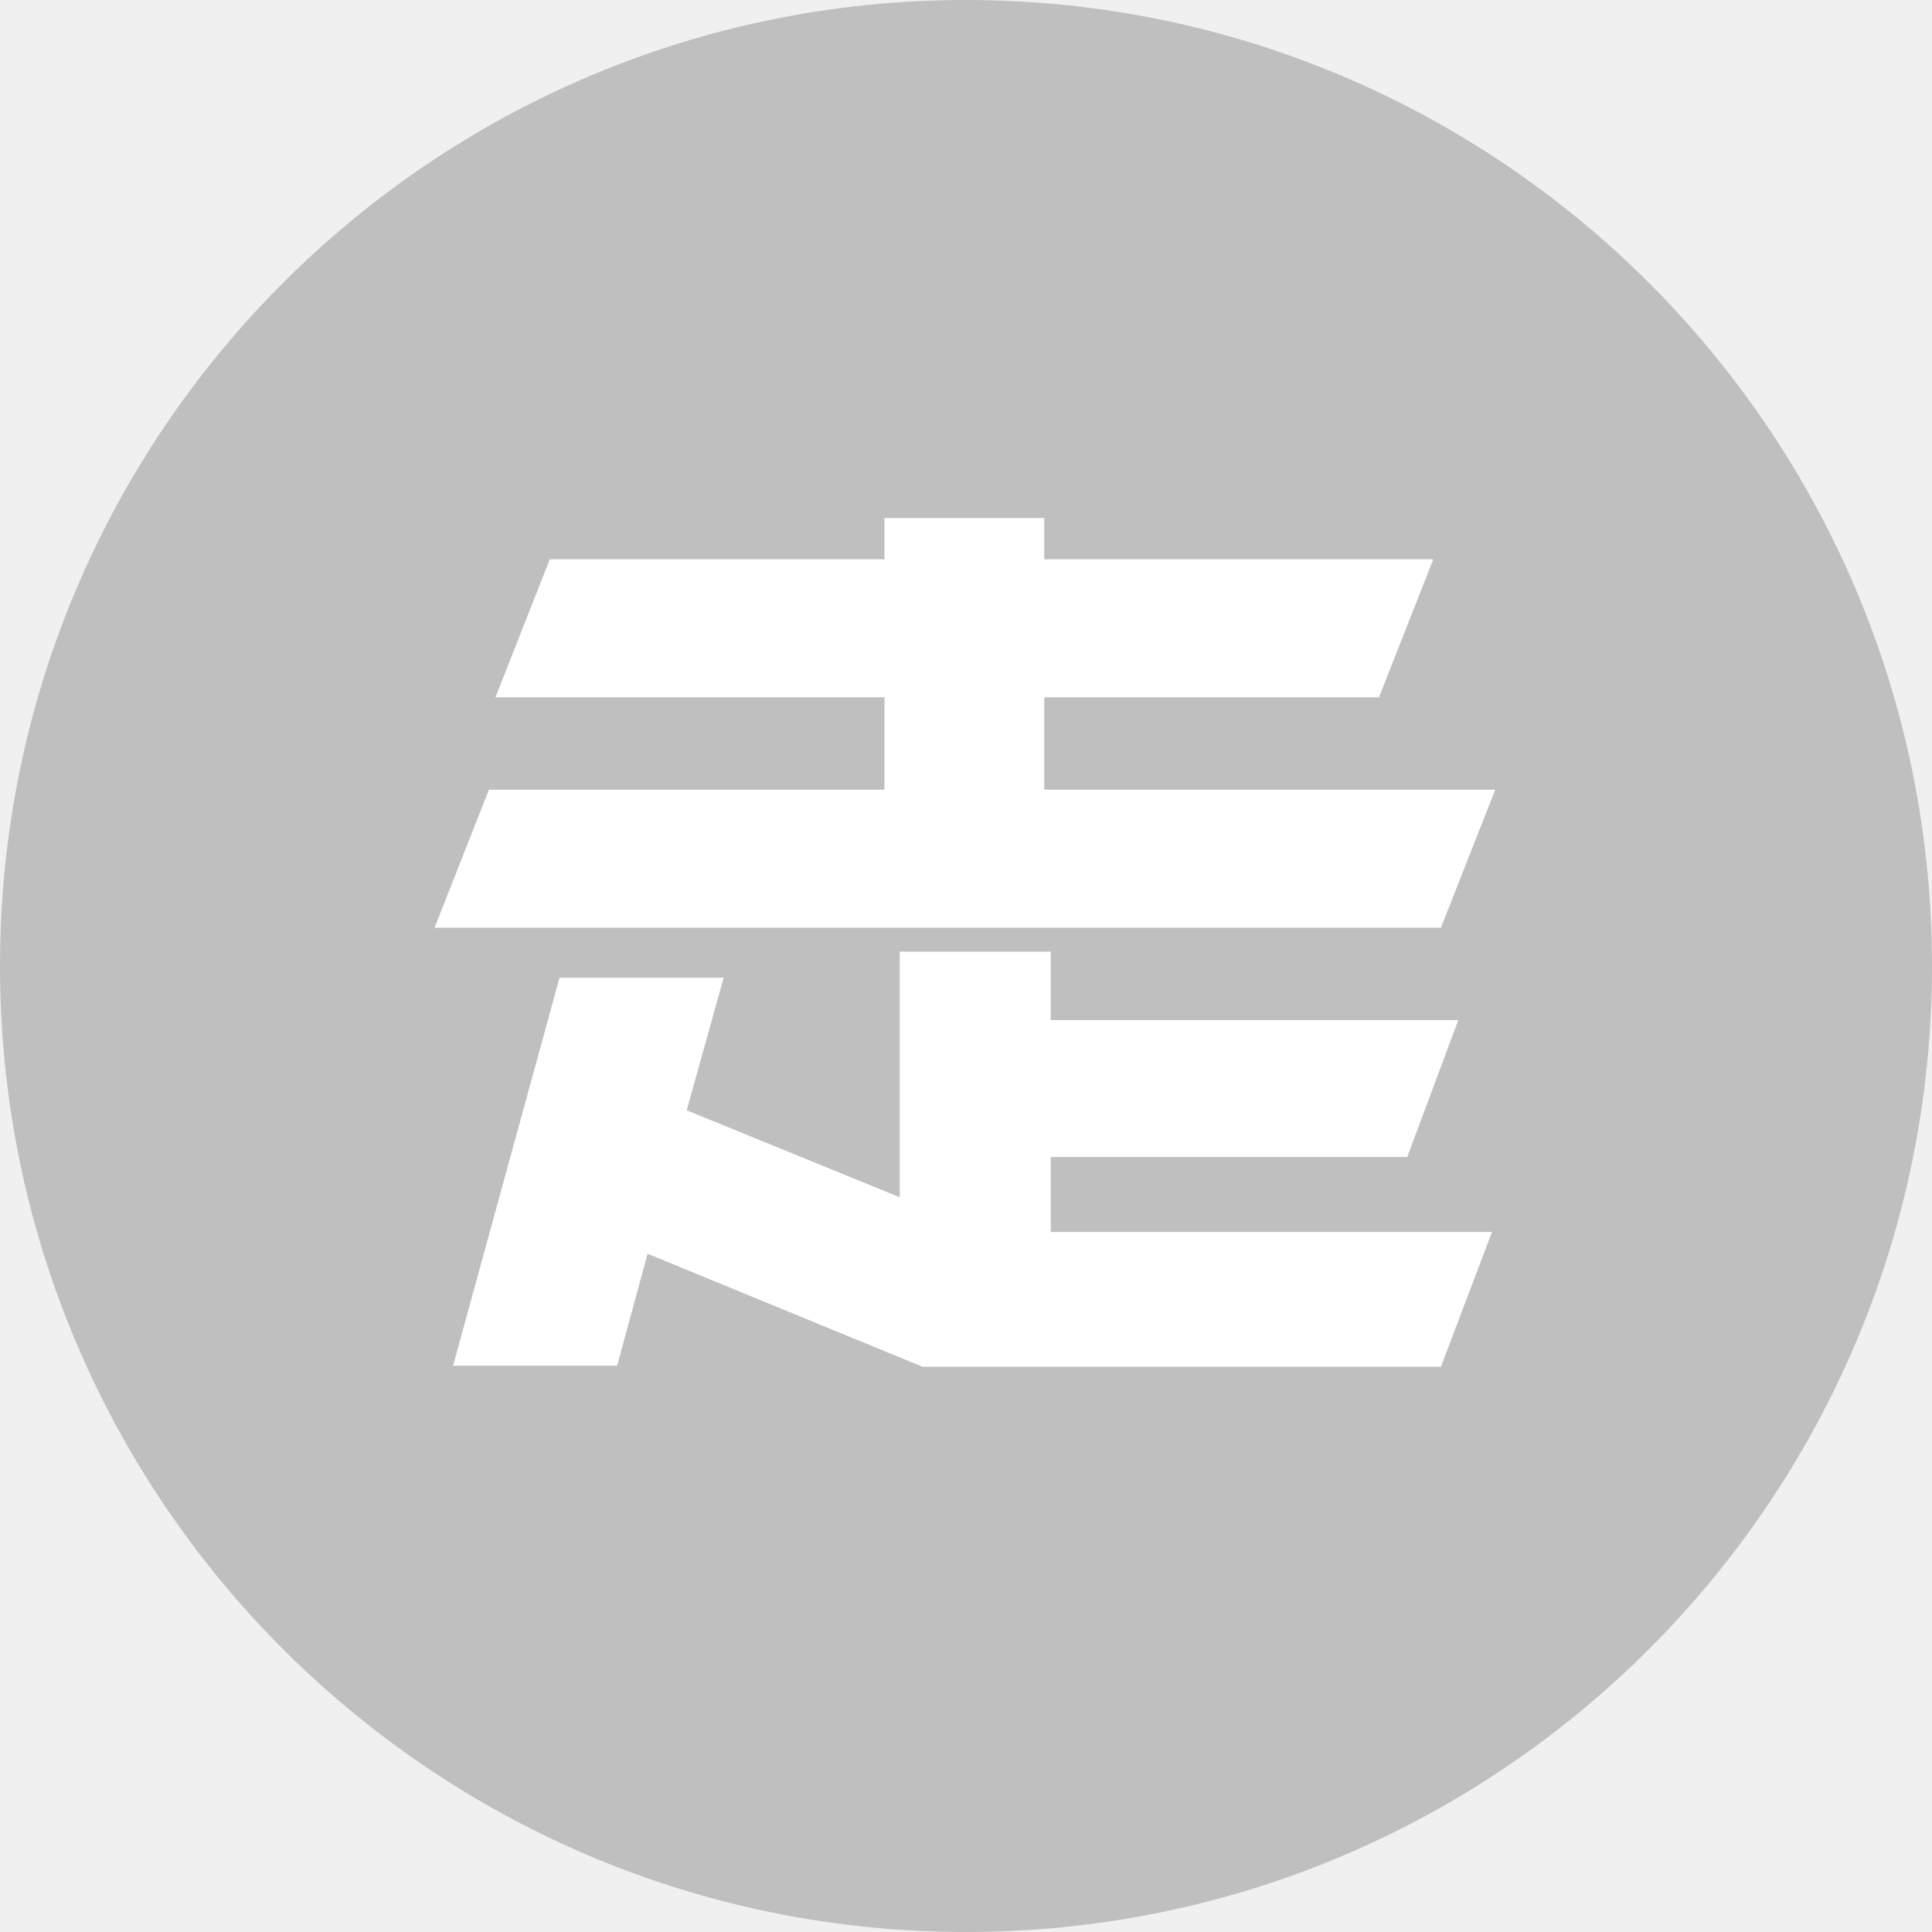
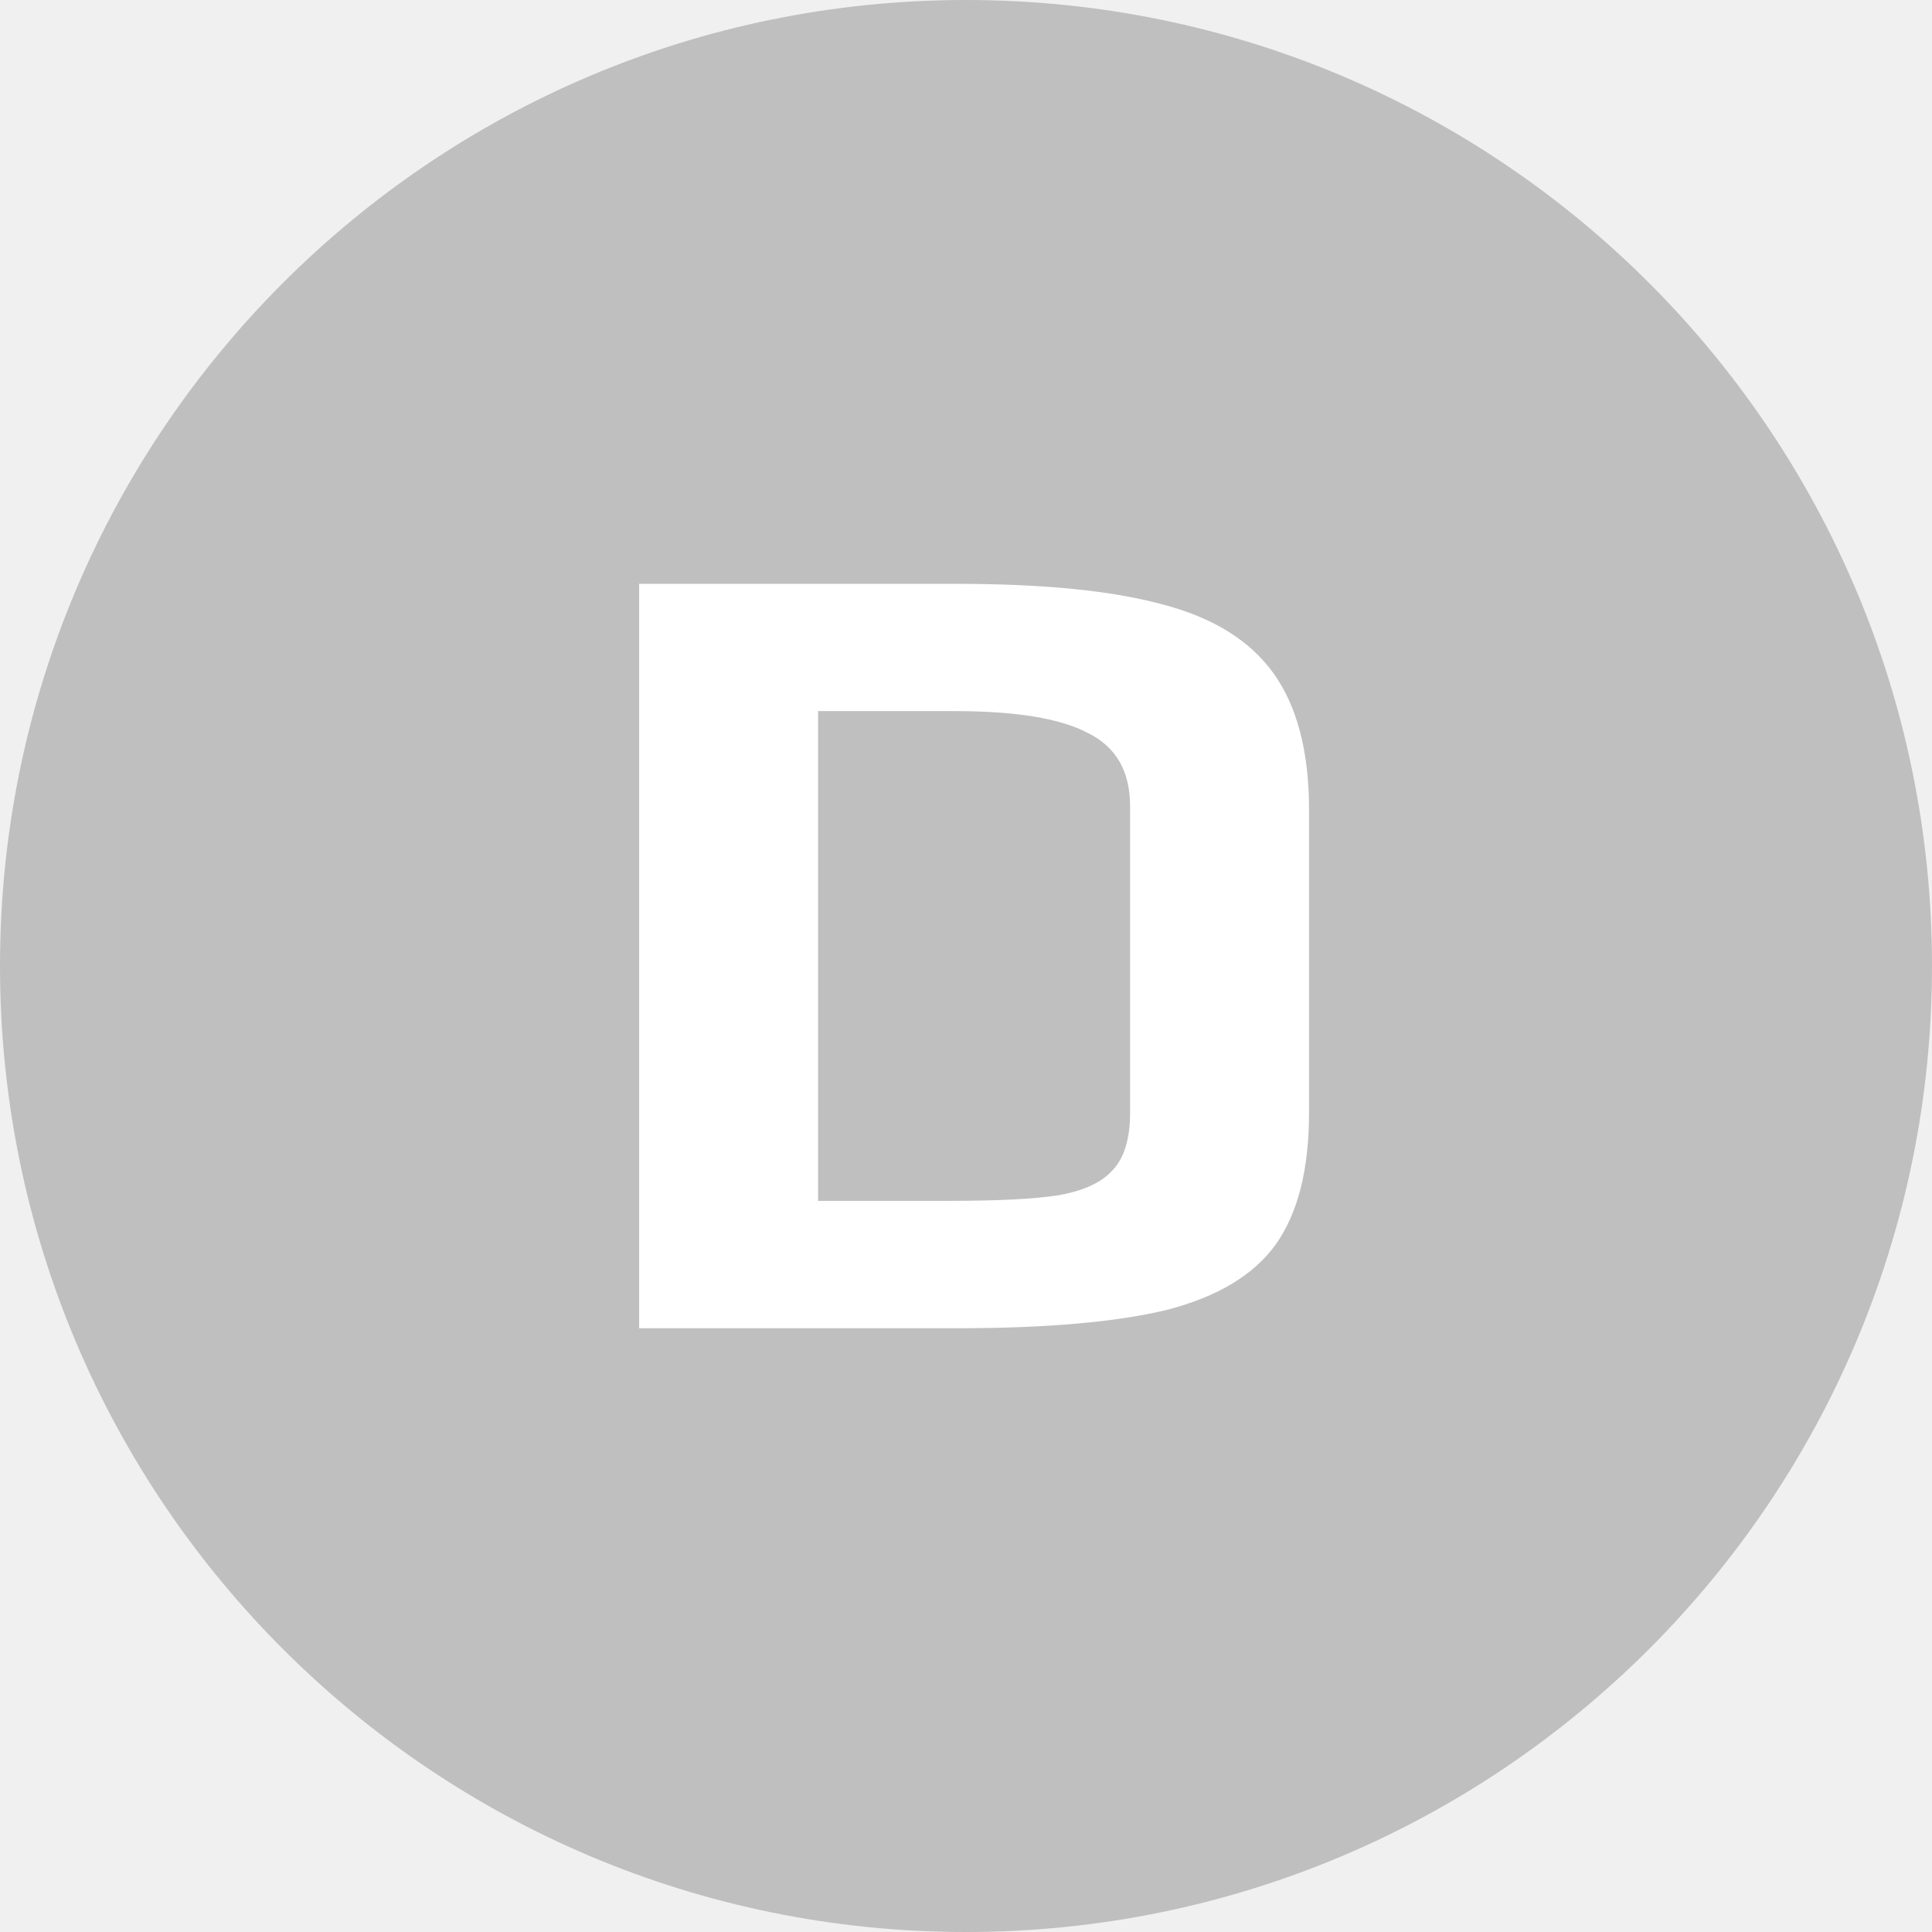
<svg xmlns="http://www.w3.org/2000/svg" width="16" height="16" viewBox="0 0 16 16" fill="none">
  <rect width="16" height="16" rx="8" fill="#BFBFBF" />
-   <path d="M7.325 6.54V5.775H4.103L4.553 4.632H7.325V4.29H8.648V4.632H11.87L11.42 5.775H8.648V6.54H12.383L11.933 7.683H3.599L4.049 6.54H7.325ZM11.933 11.319H7.64L5.363 10.383L5.111 11.31H3.752L4.634 8.097H5.993L5.687 9.195L7.451 9.915V7.881H8.702V8.448H12.077L11.654 9.582H8.702V10.203H12.356L11.933 11.319Z" fill="white" />
+   <path d="M5.293 4.835H7.915C8.637 4.835 9.207 4.891 9.625 5.005C10.043 5.113 10.35 5.303 10.546 5.575C10.742 5.848 10.841 6.225 10.841 6.706V9.214C10.841 9.683 10.749 10.047 10.565 10.306C10.382 10.56 10.081 10.74 9.663 10.848C9.245 10.949 8.665 11 7.924 11H5.293V4.835ZM7.858 9.945C8.263 9.945 8.567 9.93 8.77 9.898C8.979 9.86 9.128 9.79 9.216 9.689C9.311 9.588 9.359 9.429 9.359 9.214V6.678C9.359 6.386 9.242 6.184 9.007 6.069C8.779 5.949 8.412 5.889 7.905 5.889H6.775V9.945H7.858Z" fill="white" />
</svg>
